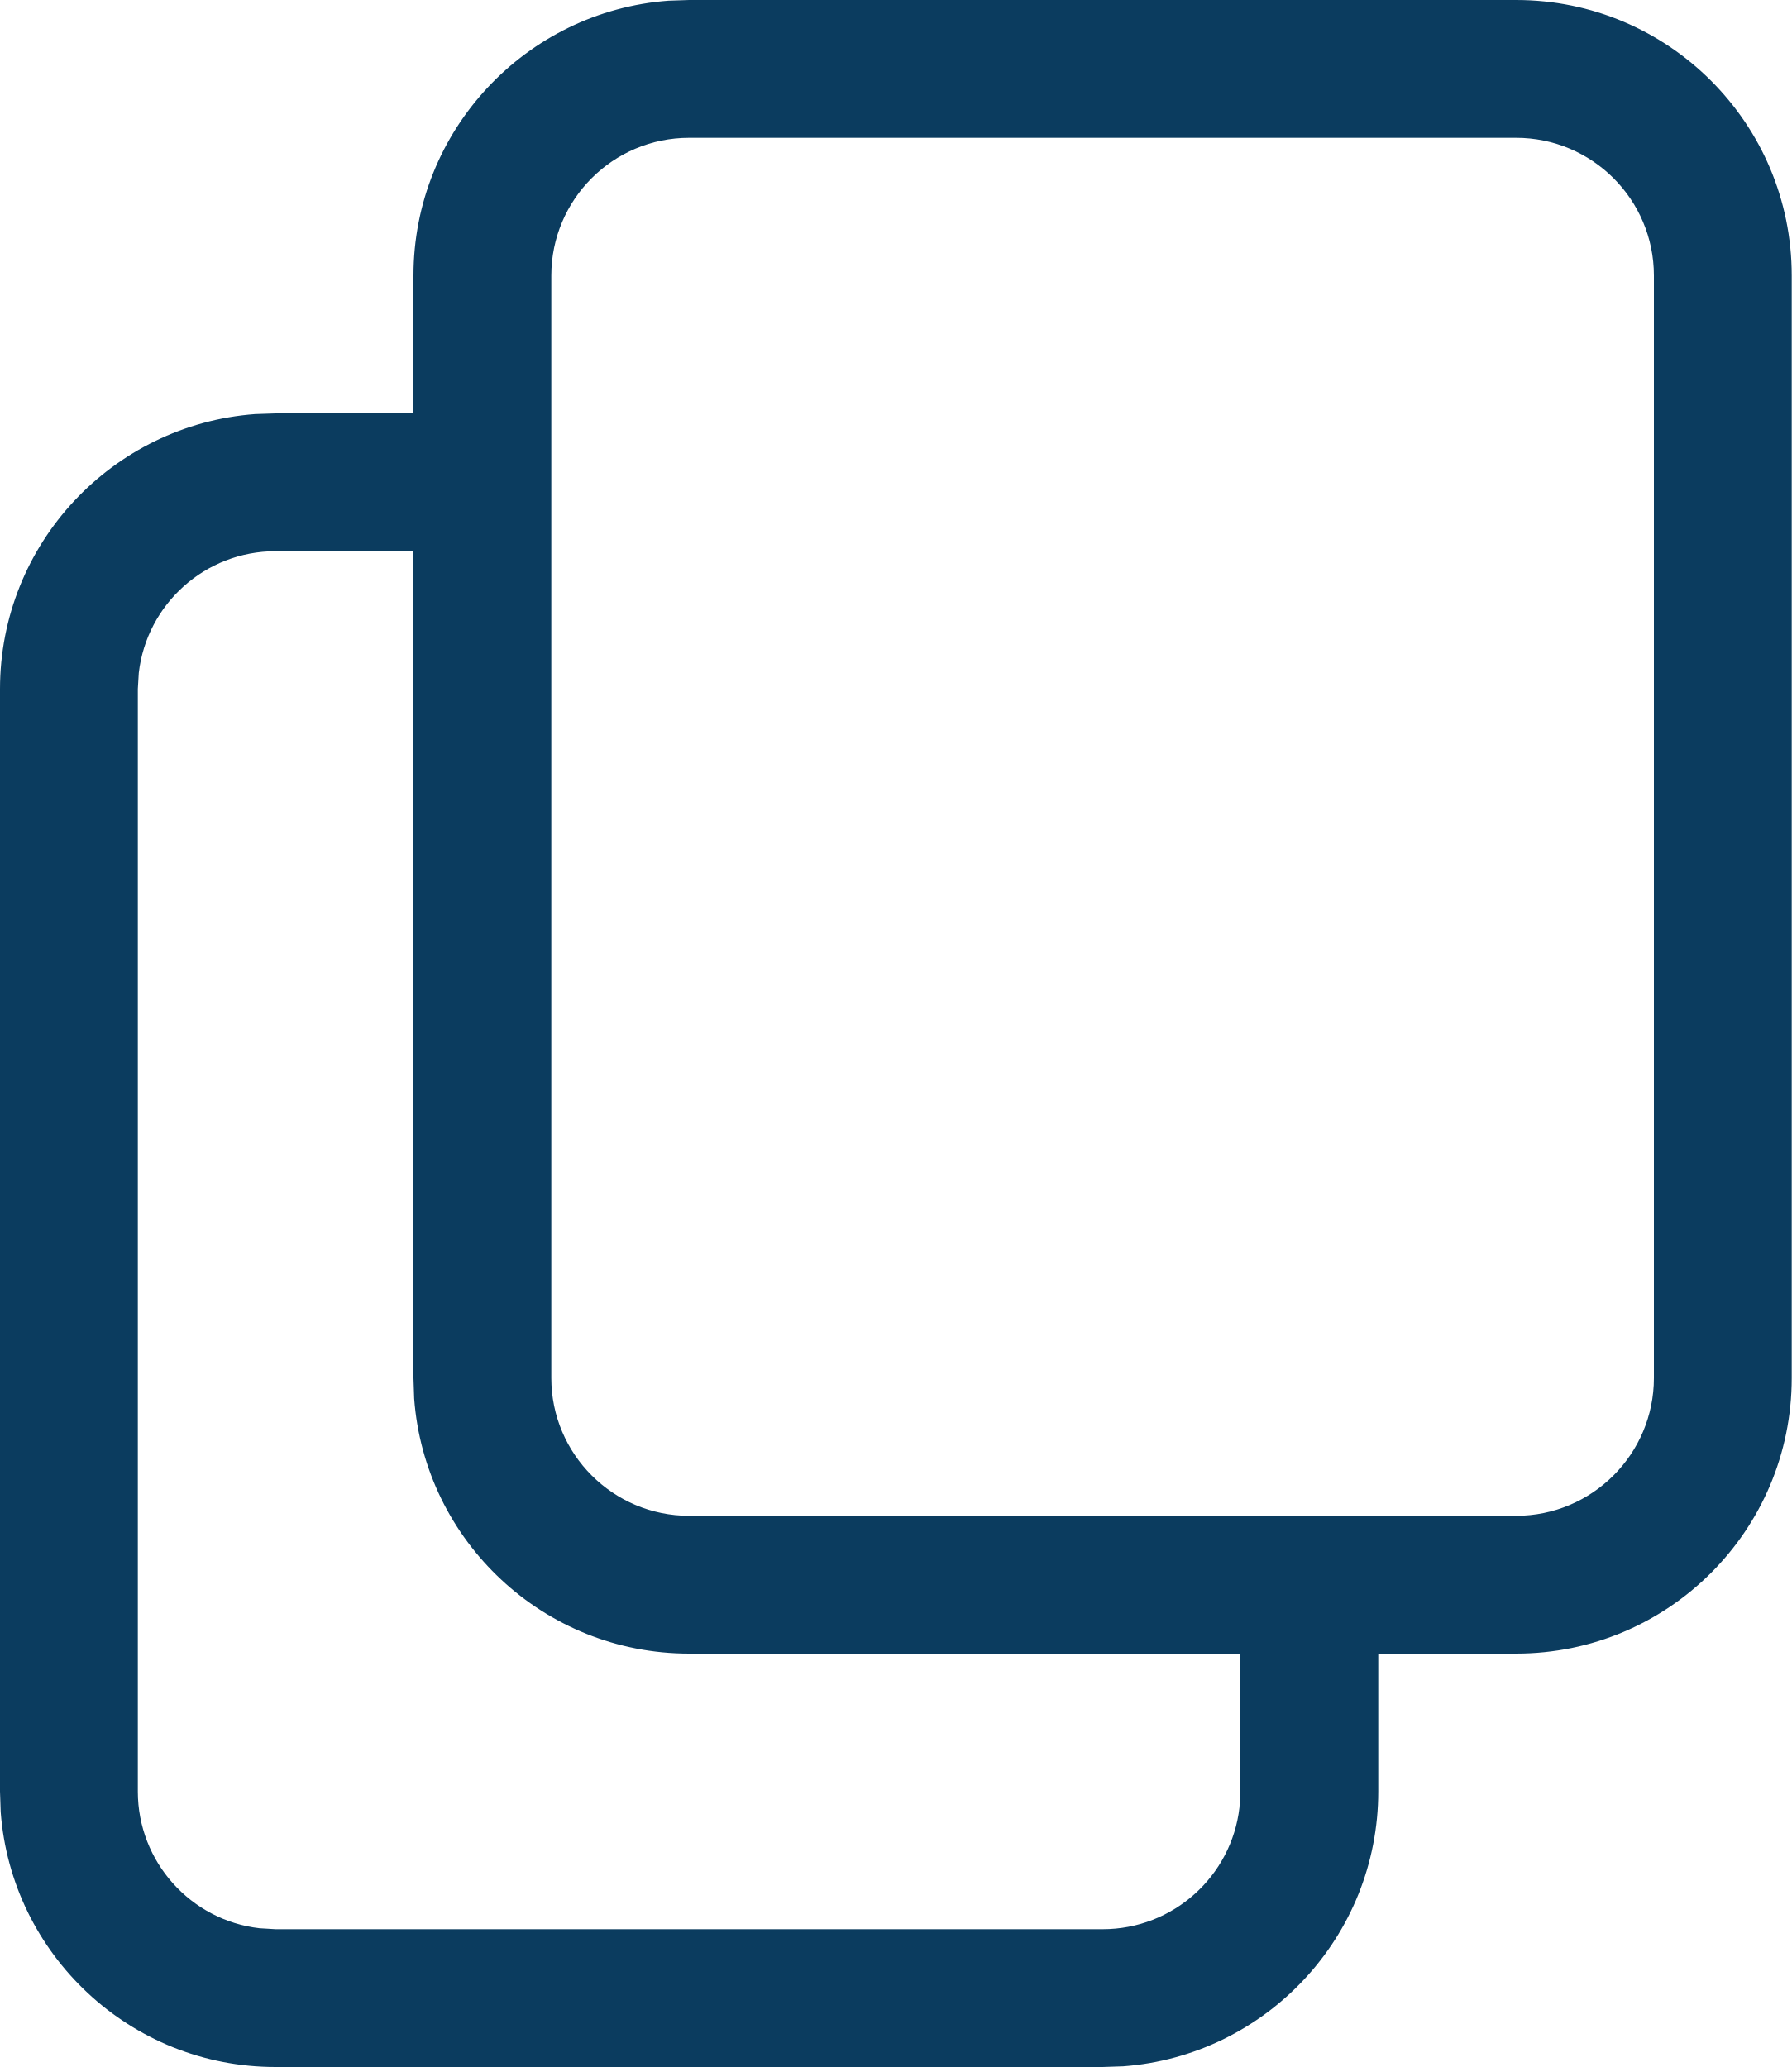
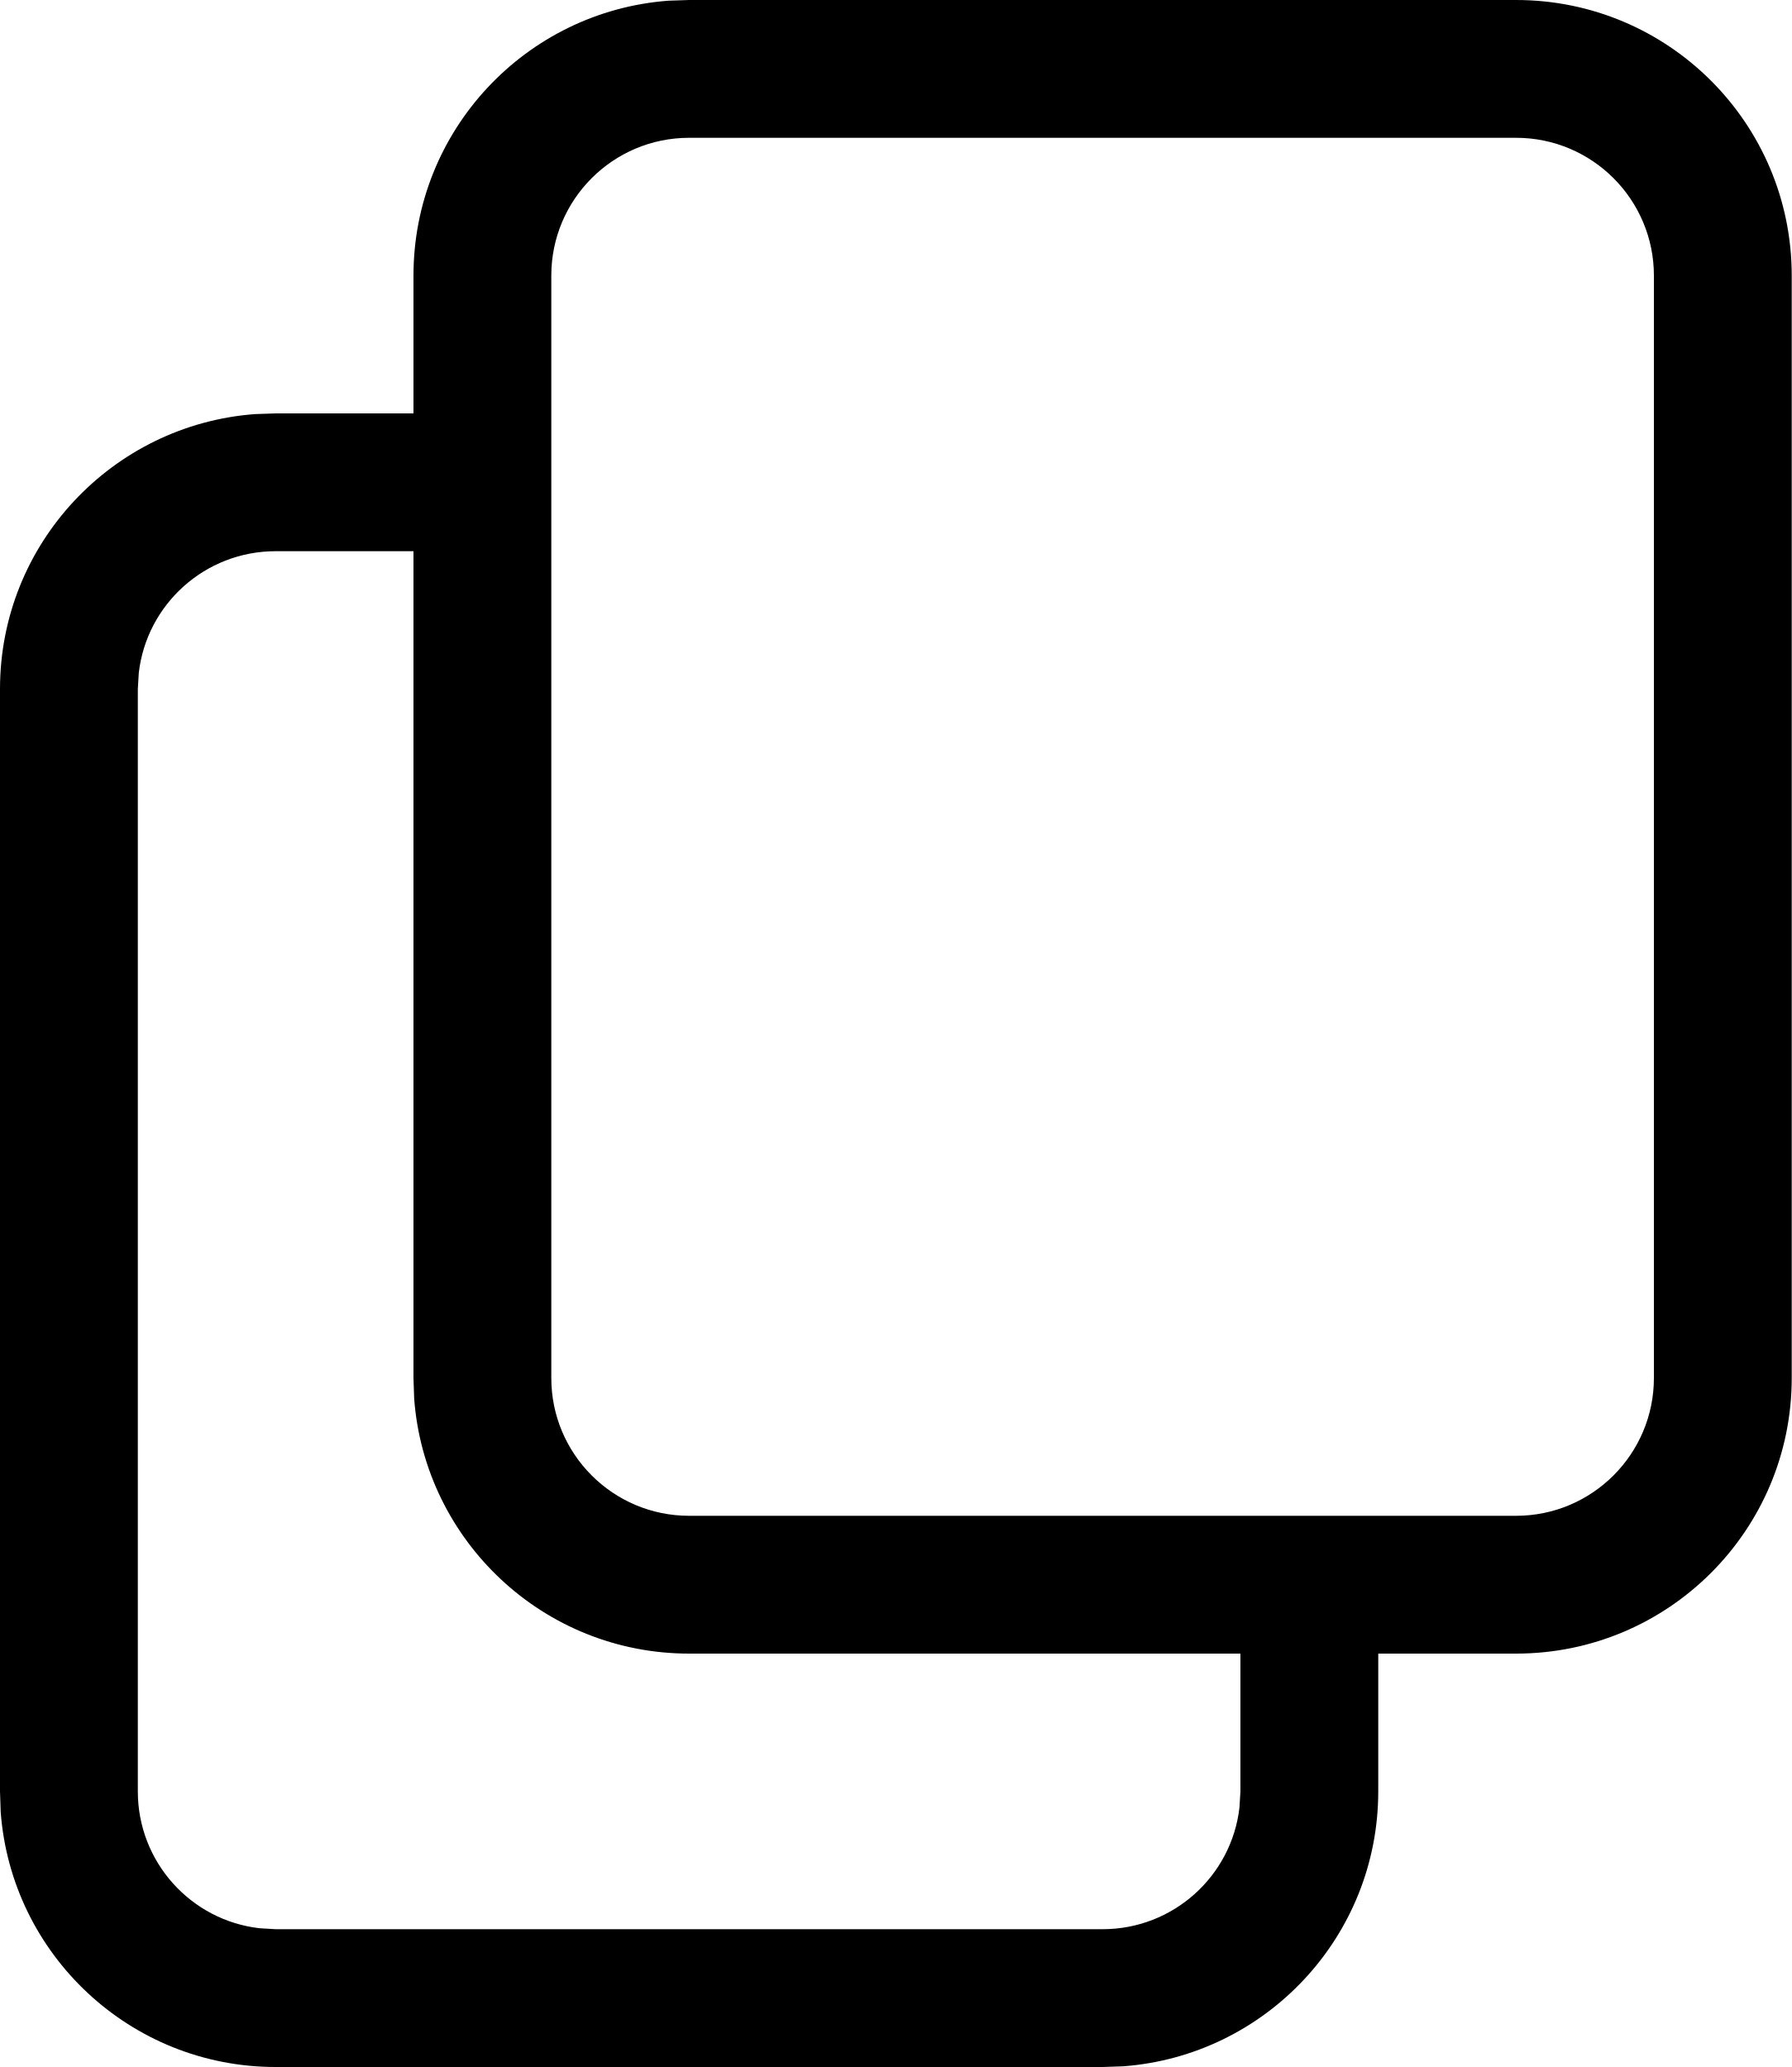
<svg xmlns="http://www.w3.org/2000/svg" width="13px" height="15px" viewBox="0 0 13 15" version="1.1">
-   <g id="Plateforme" stroke="none" stroke-width="1" fill="#0B3C5F">
+   <g id="Plateforme" stroke="none" stroke-width="1" fill="#000">
    <g id="M1.7_EspaceCaDyCo_optionsDossier" transform="translate(-267, -136)">
      <g id="Actions" transform="translate(90, 65)">
        <g id="duplicate" transform="translate(19, 63)">
          <g id="icon/dupicate" transform="translate(158, 8)">
            <path d="M11,0 C12.105,0 13,0.895 13,2 L13,2 L13,10 C13,11.105 12.105,12 11,12 L11,12 L10,12 L10,13 C10,14.054 9.184,14.918 8.149,14.995 L8,15 L2,15 C0.946,15 0.082,14.184 0.005,13.149 L0,13 L0,5 C0,3.946 0.816,3.082 1.851,3.005 L2,3 L3,3 L3,2 C3,0.946 3.816,0.082 4.851,0.005 L5,0 Z M3,4 L2,4 C1.487,4 1.064,4.386 1.007,4.883 L1,5 L1,13 C1,13.513 1.386,13.936 1.883,13.993 L2,14 L8,14 C8.513,14 8.936,13.614 8.993,13.117 L9,13 L9,12 L5,12 C3.946,12 3.082,11.184 3.005,10.149 L3,10 L3,4 Z M4,10 C4,10.552 4.448,11 5,11 L5,11 L11,11 C11.552,11 12,10.552 12,10 L12,10 L12,2 C12,1.448 11.552,1 11,1 L11,1 L5,1 C4.448,1 4,1.448 4,2 L4,2 Z" />
          </g>
        </g>
      </g>
    </g>
  </g>
</svg>
